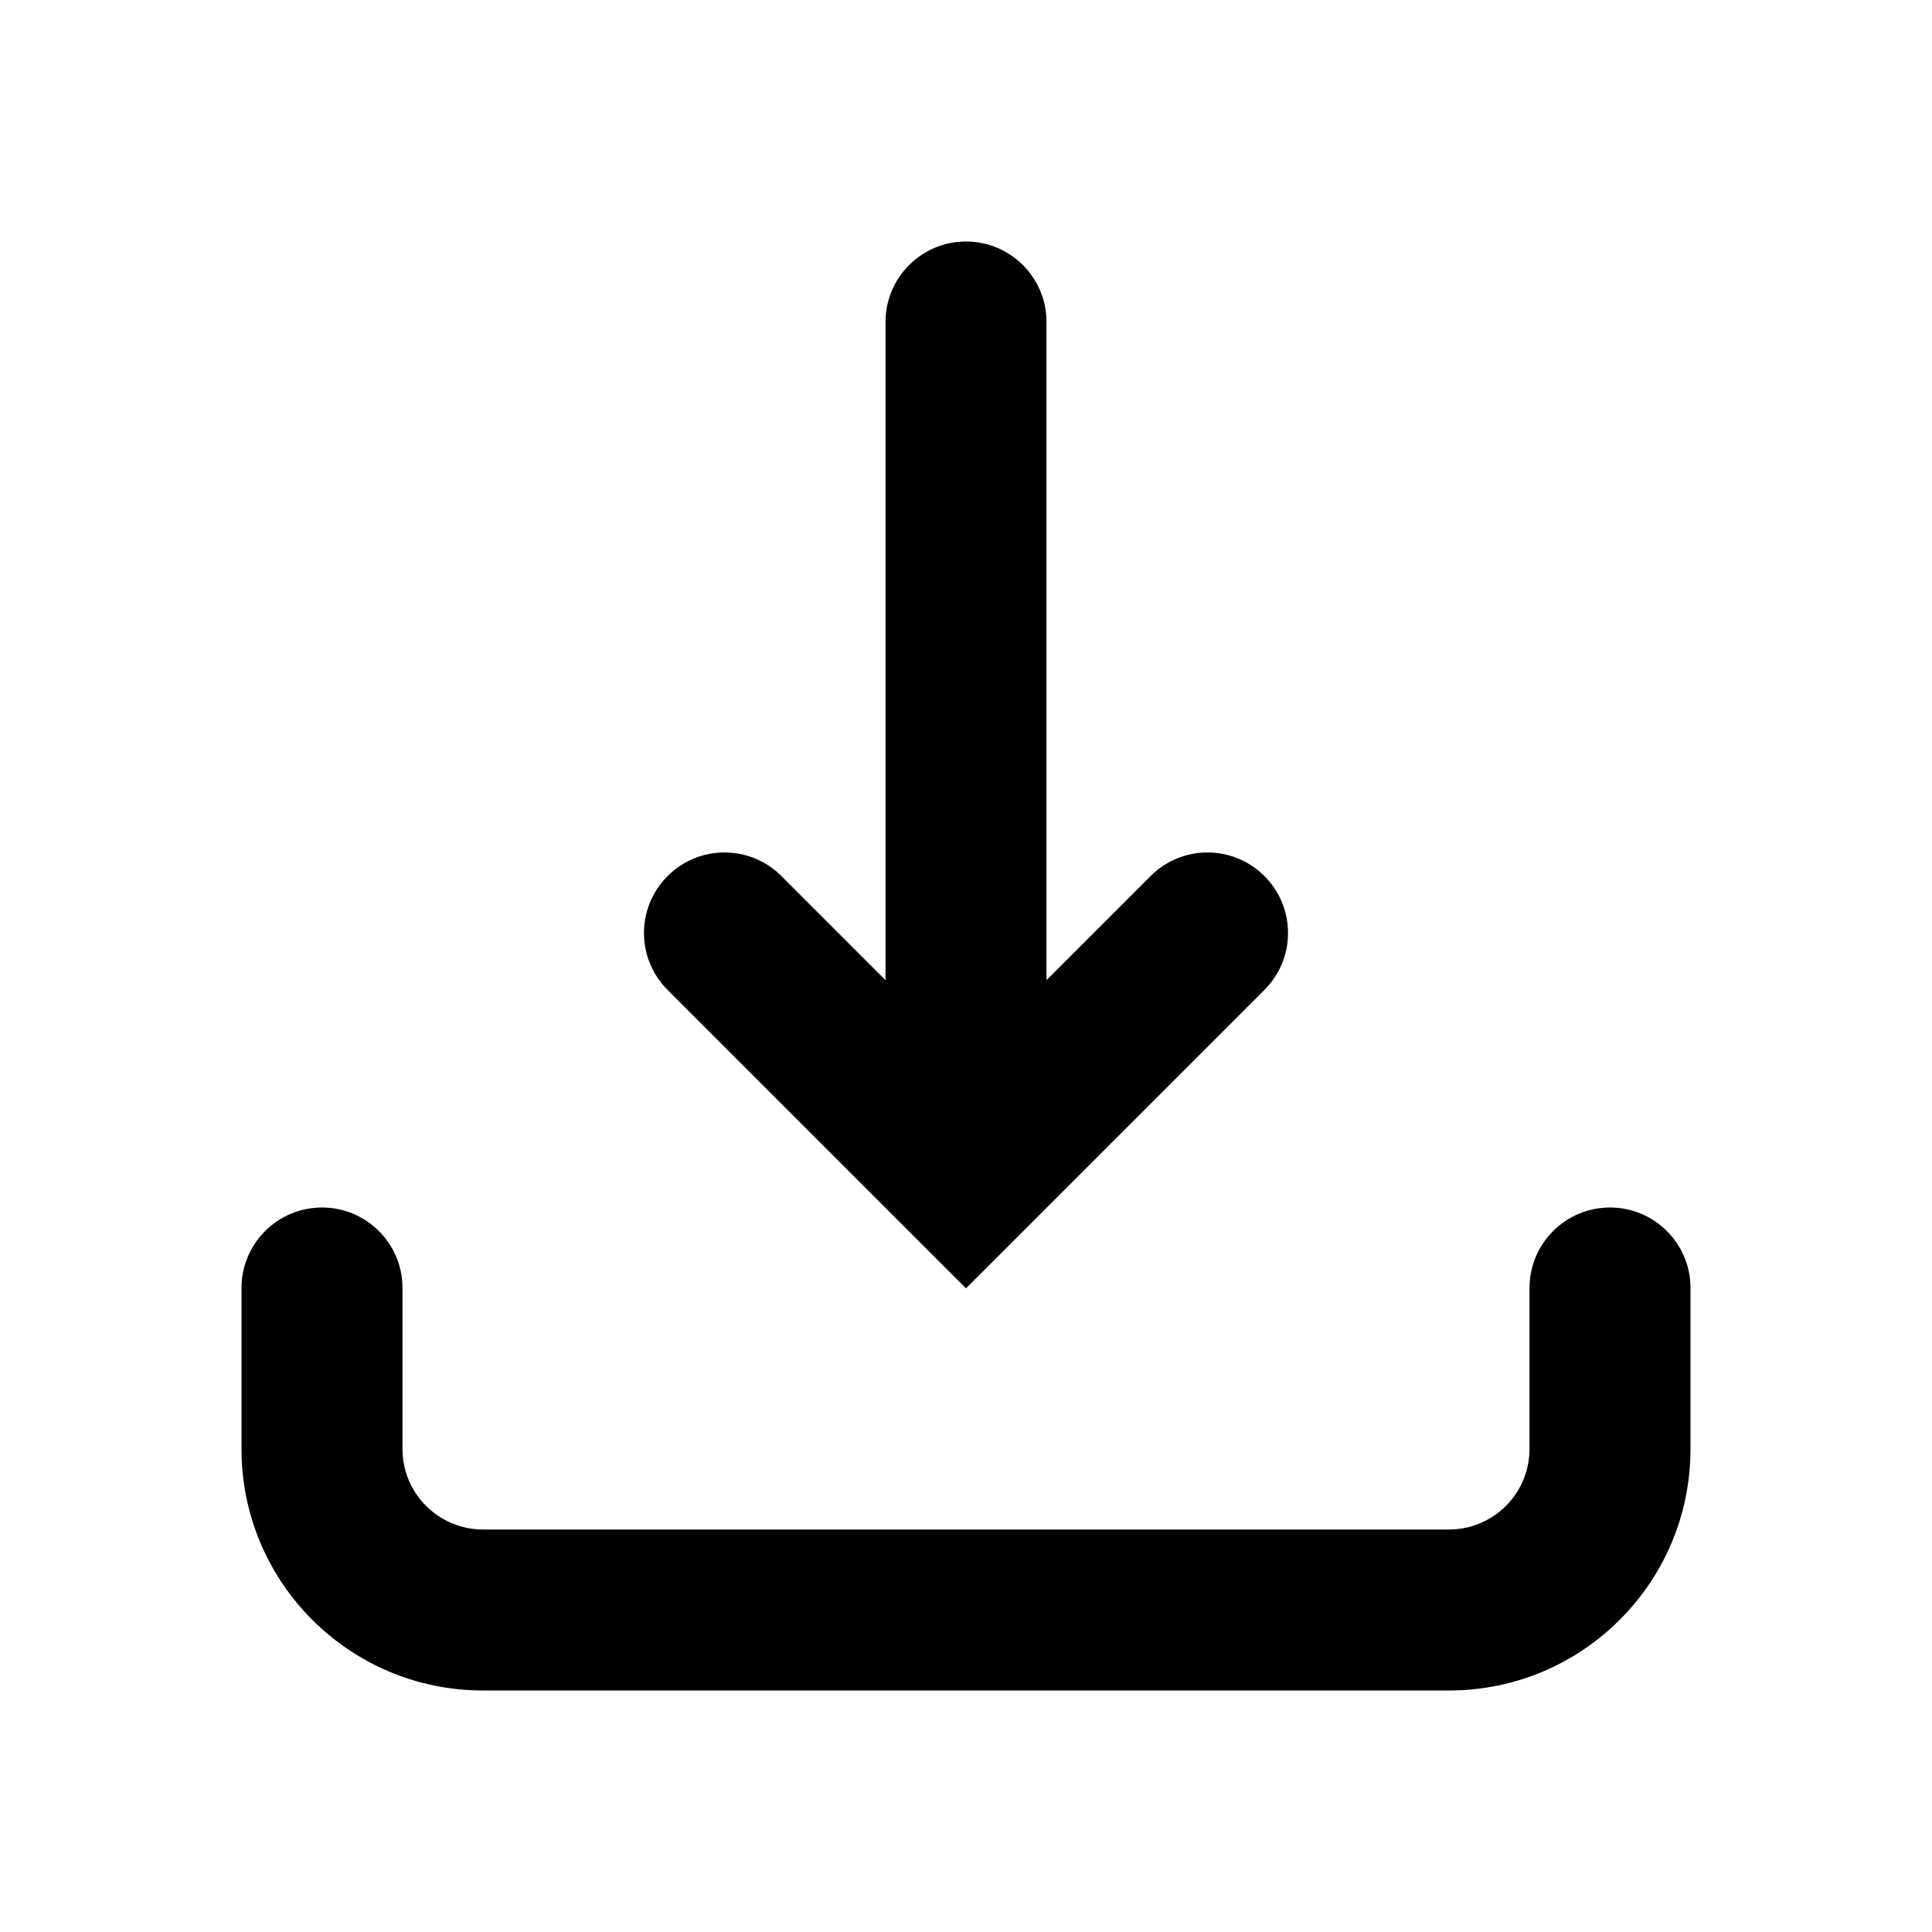
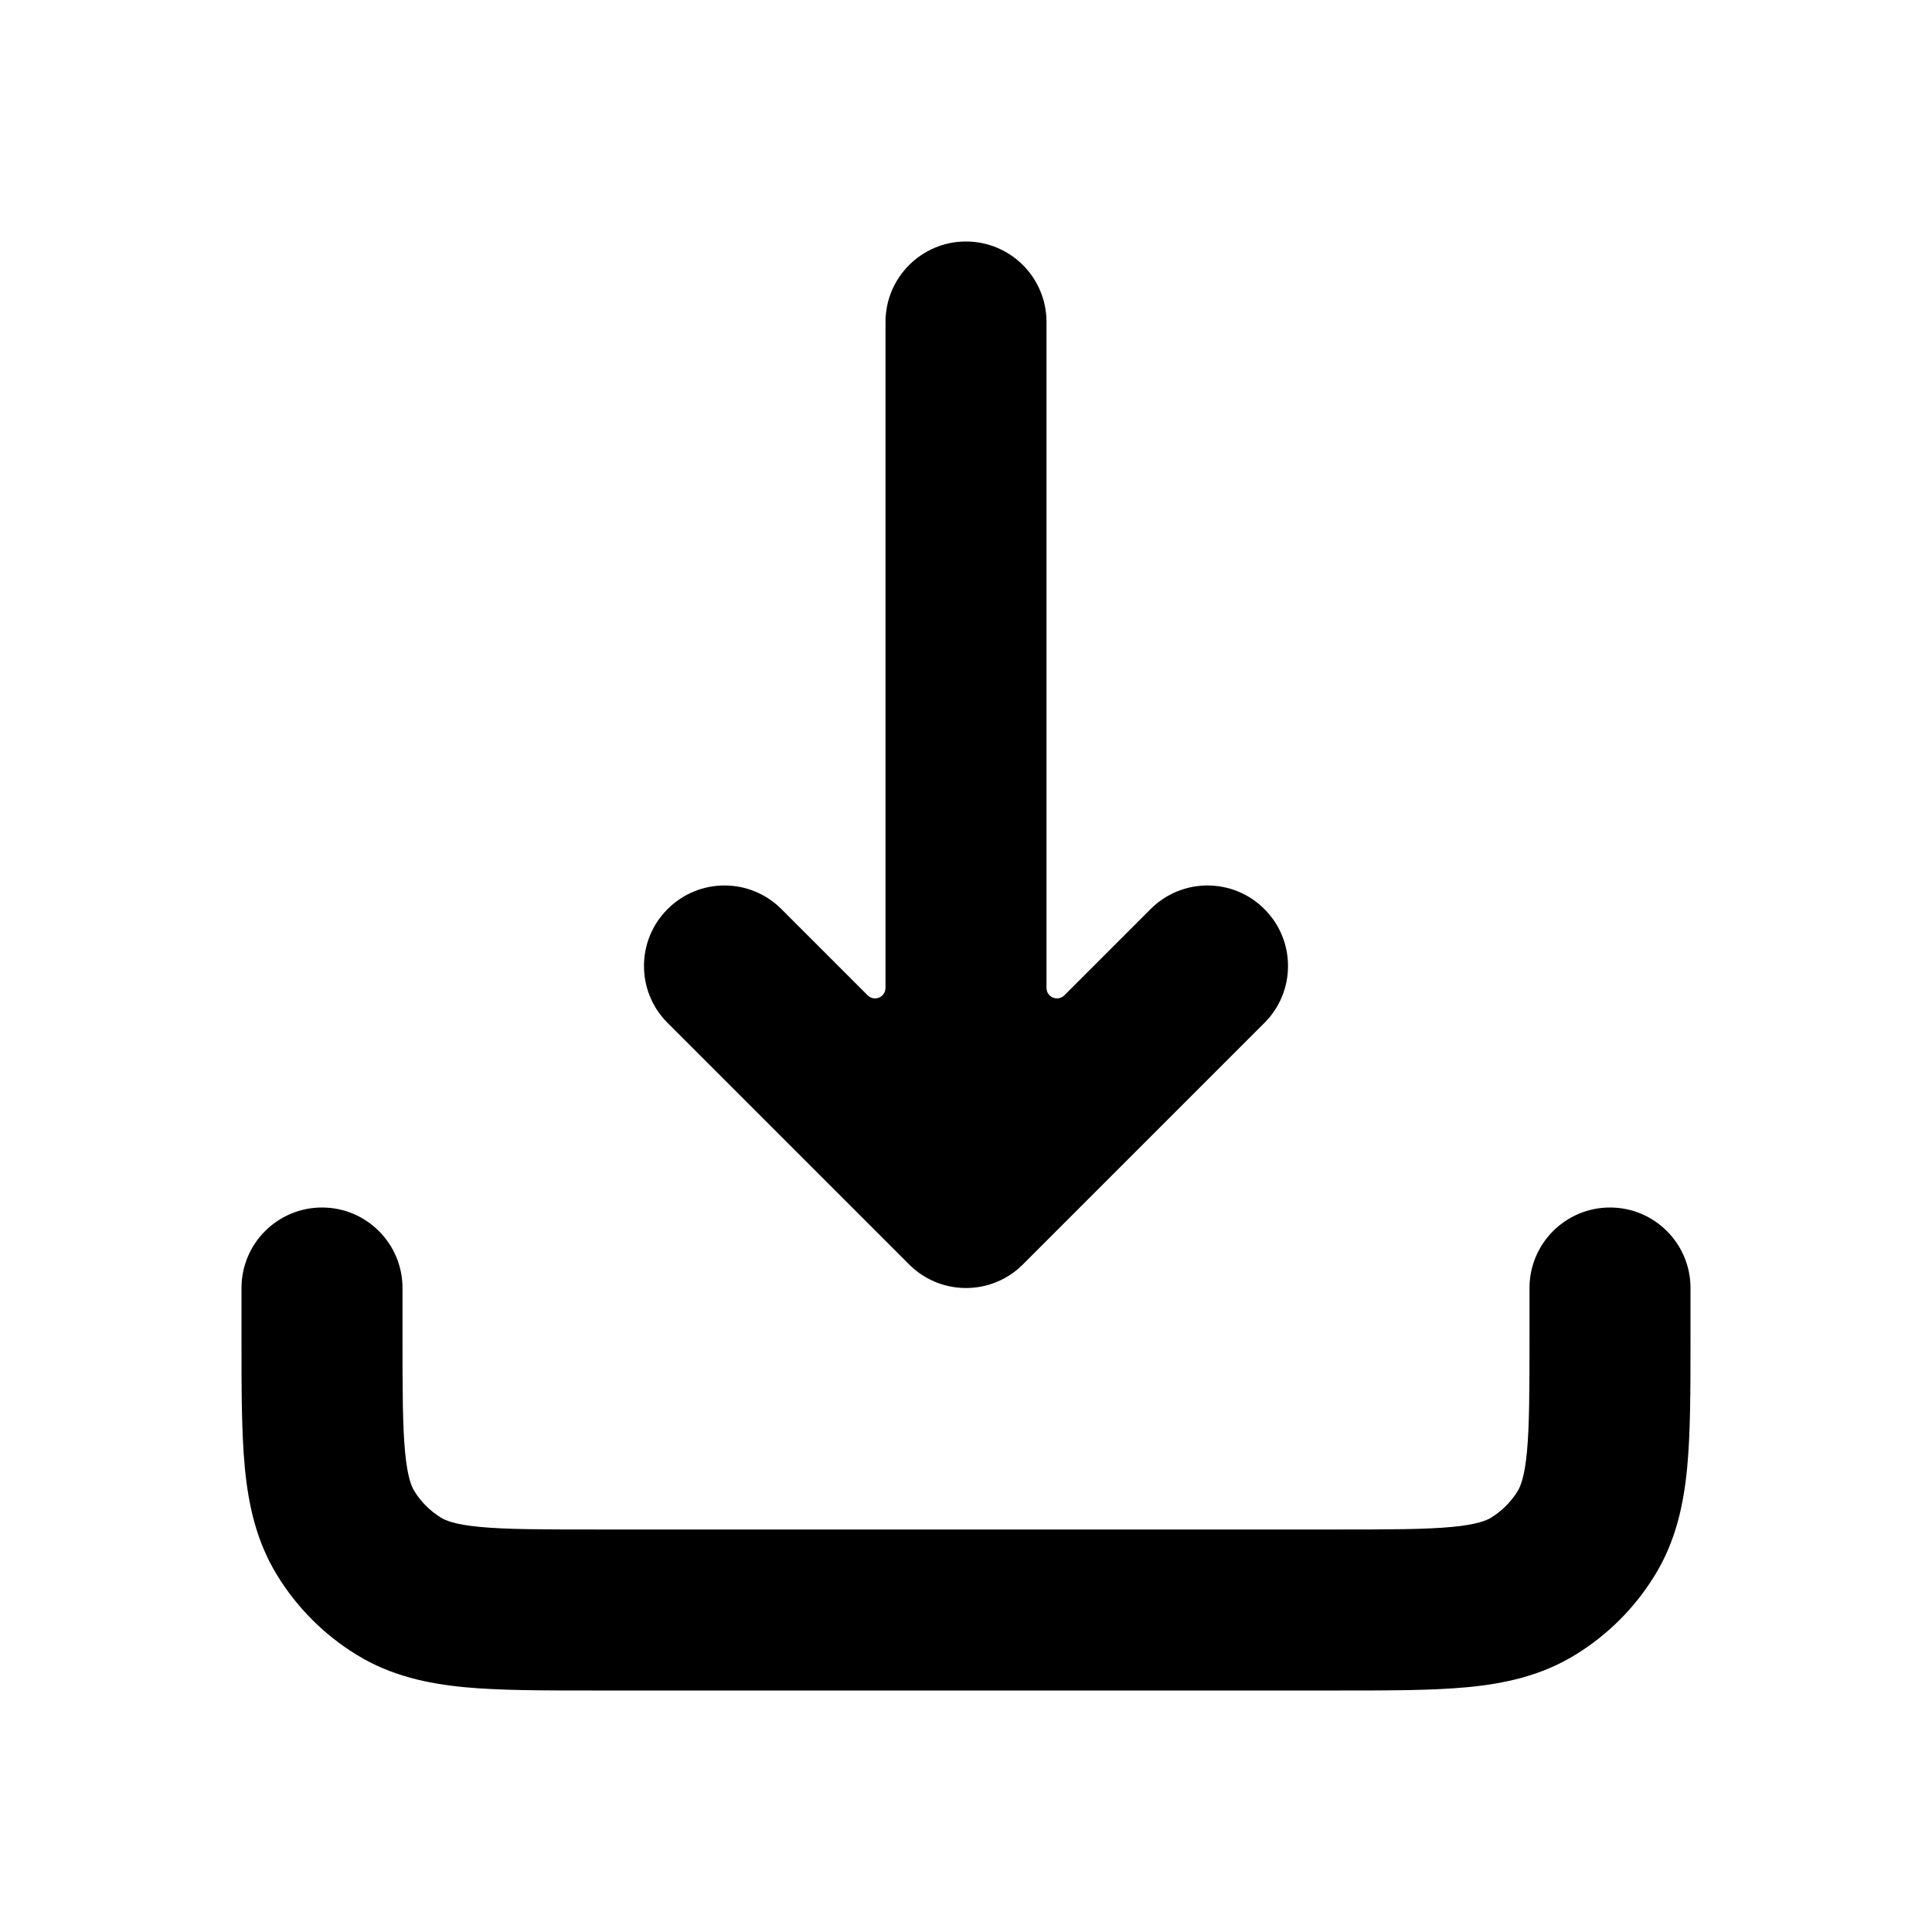
<svg xmlns="http://www.w3.org/2000/svg" width="24" height="24" viewBox="0 0 24 24" fill="none">
-   <path d="M4 15C4.552 15 5 15.448 5 16V18C5 18.552 5.448 19 6 19L18 19C18.552 19 19 18.552 19 18V16C19 15.448 19.448 15 20 15C20.552 15 21 15.448 21 16V18C21 19.657 19.657 21 18 21H6C4.343 21 3 19.657 3 18L3 16C3 15.448 3.448 15 4 15Z" fill="currentColor" />
-   <path d="M11 12.176L9.707 10.883C9.317 10.492 8.683 10.492 8.293 10.883C7.902 11.273 7.902 11.907 8.293 12.297L12 16.004L15.707 12.297C16.098 11.907 16.098 11.273 15.707 10.883C15.317 10.492 14.683 10.492 14.293 10.883L13 12.176L13 4C13 3.448 12.552 3 12 3C11.448 3 11 3.448 11 4L11 12.176Z" fill="currentColor" />
+   <path d="M5 16C5 15.448 4.552 15 4 15C3.448 15 3 15.448 3 16L3 16.645C3 17.261 3 17.793 3.041 18.228C3.085 18.689 3.182 19.143 3.442 19.567C3.689 19.971 4.029 20.311 4.433 20.558C4.857 20.818 5.312 20.915 5.772 20.959C6.207 21 6.739 21 7.355 21H16.645C17.261 21 17.793 21 18.228 20.959C18.689 20.915 19.143 20.818 19.567 20.558C19.971 20.311 20.311 19.971 20.558 19.567C20.818 19.143 20.915 18.689 20.959 18.228C21 17.793 21 17.261 21 16.645V16C21 15.448 20.552 15 20 15C19.448 15 19 15.448 19 16V16.6C19 17.274 18.999 17.709 18.968 18.038C18.938 18.353 18.887 18.466 18.853 18.523C18.77 18.657 18.657 18.77 18.523 18.853C18.466 18.887 18.353 18.938 18.038 18.968C17.709 18.999 17.274 19 16.6 19H7.4C6.726 19 6.291 18.999 5.962 18.968C5.647 18.938 5.534 18.887 5.478 18.853C5.343 18.77 5.23 18.657 5.147 18.523C5.112 18.466 5.062 18.353 5.032 18.038C5.001 17.709 5 17.274 5 16.6L5 16Z" fill="currentColor" />
+   <path d="M8.293 11.293C8.683 10.902 9.317 10.902 9.707 11.293L10.778 12.364C10.86 12.446 11 12.388 11 12.272L11 4C11 3.448 11.448 3 12 3C12.552 3 13 3.448 13 4L13 12.272C13 12.388 13.14 12.446 13.222 12.364L14.293 11.293C14.683 10.902 15.317 10.902 15.707 11.293C16.098 11.683 16.098 12.317 15.707 12.707L12.707 15.707C12.317 16.098 11.683 16.098 11.293 15.707L8.293 12.707C7.902 12.317 7.902 11.683 8.293 11.293Z" fill="currentColor" />
</svg>
